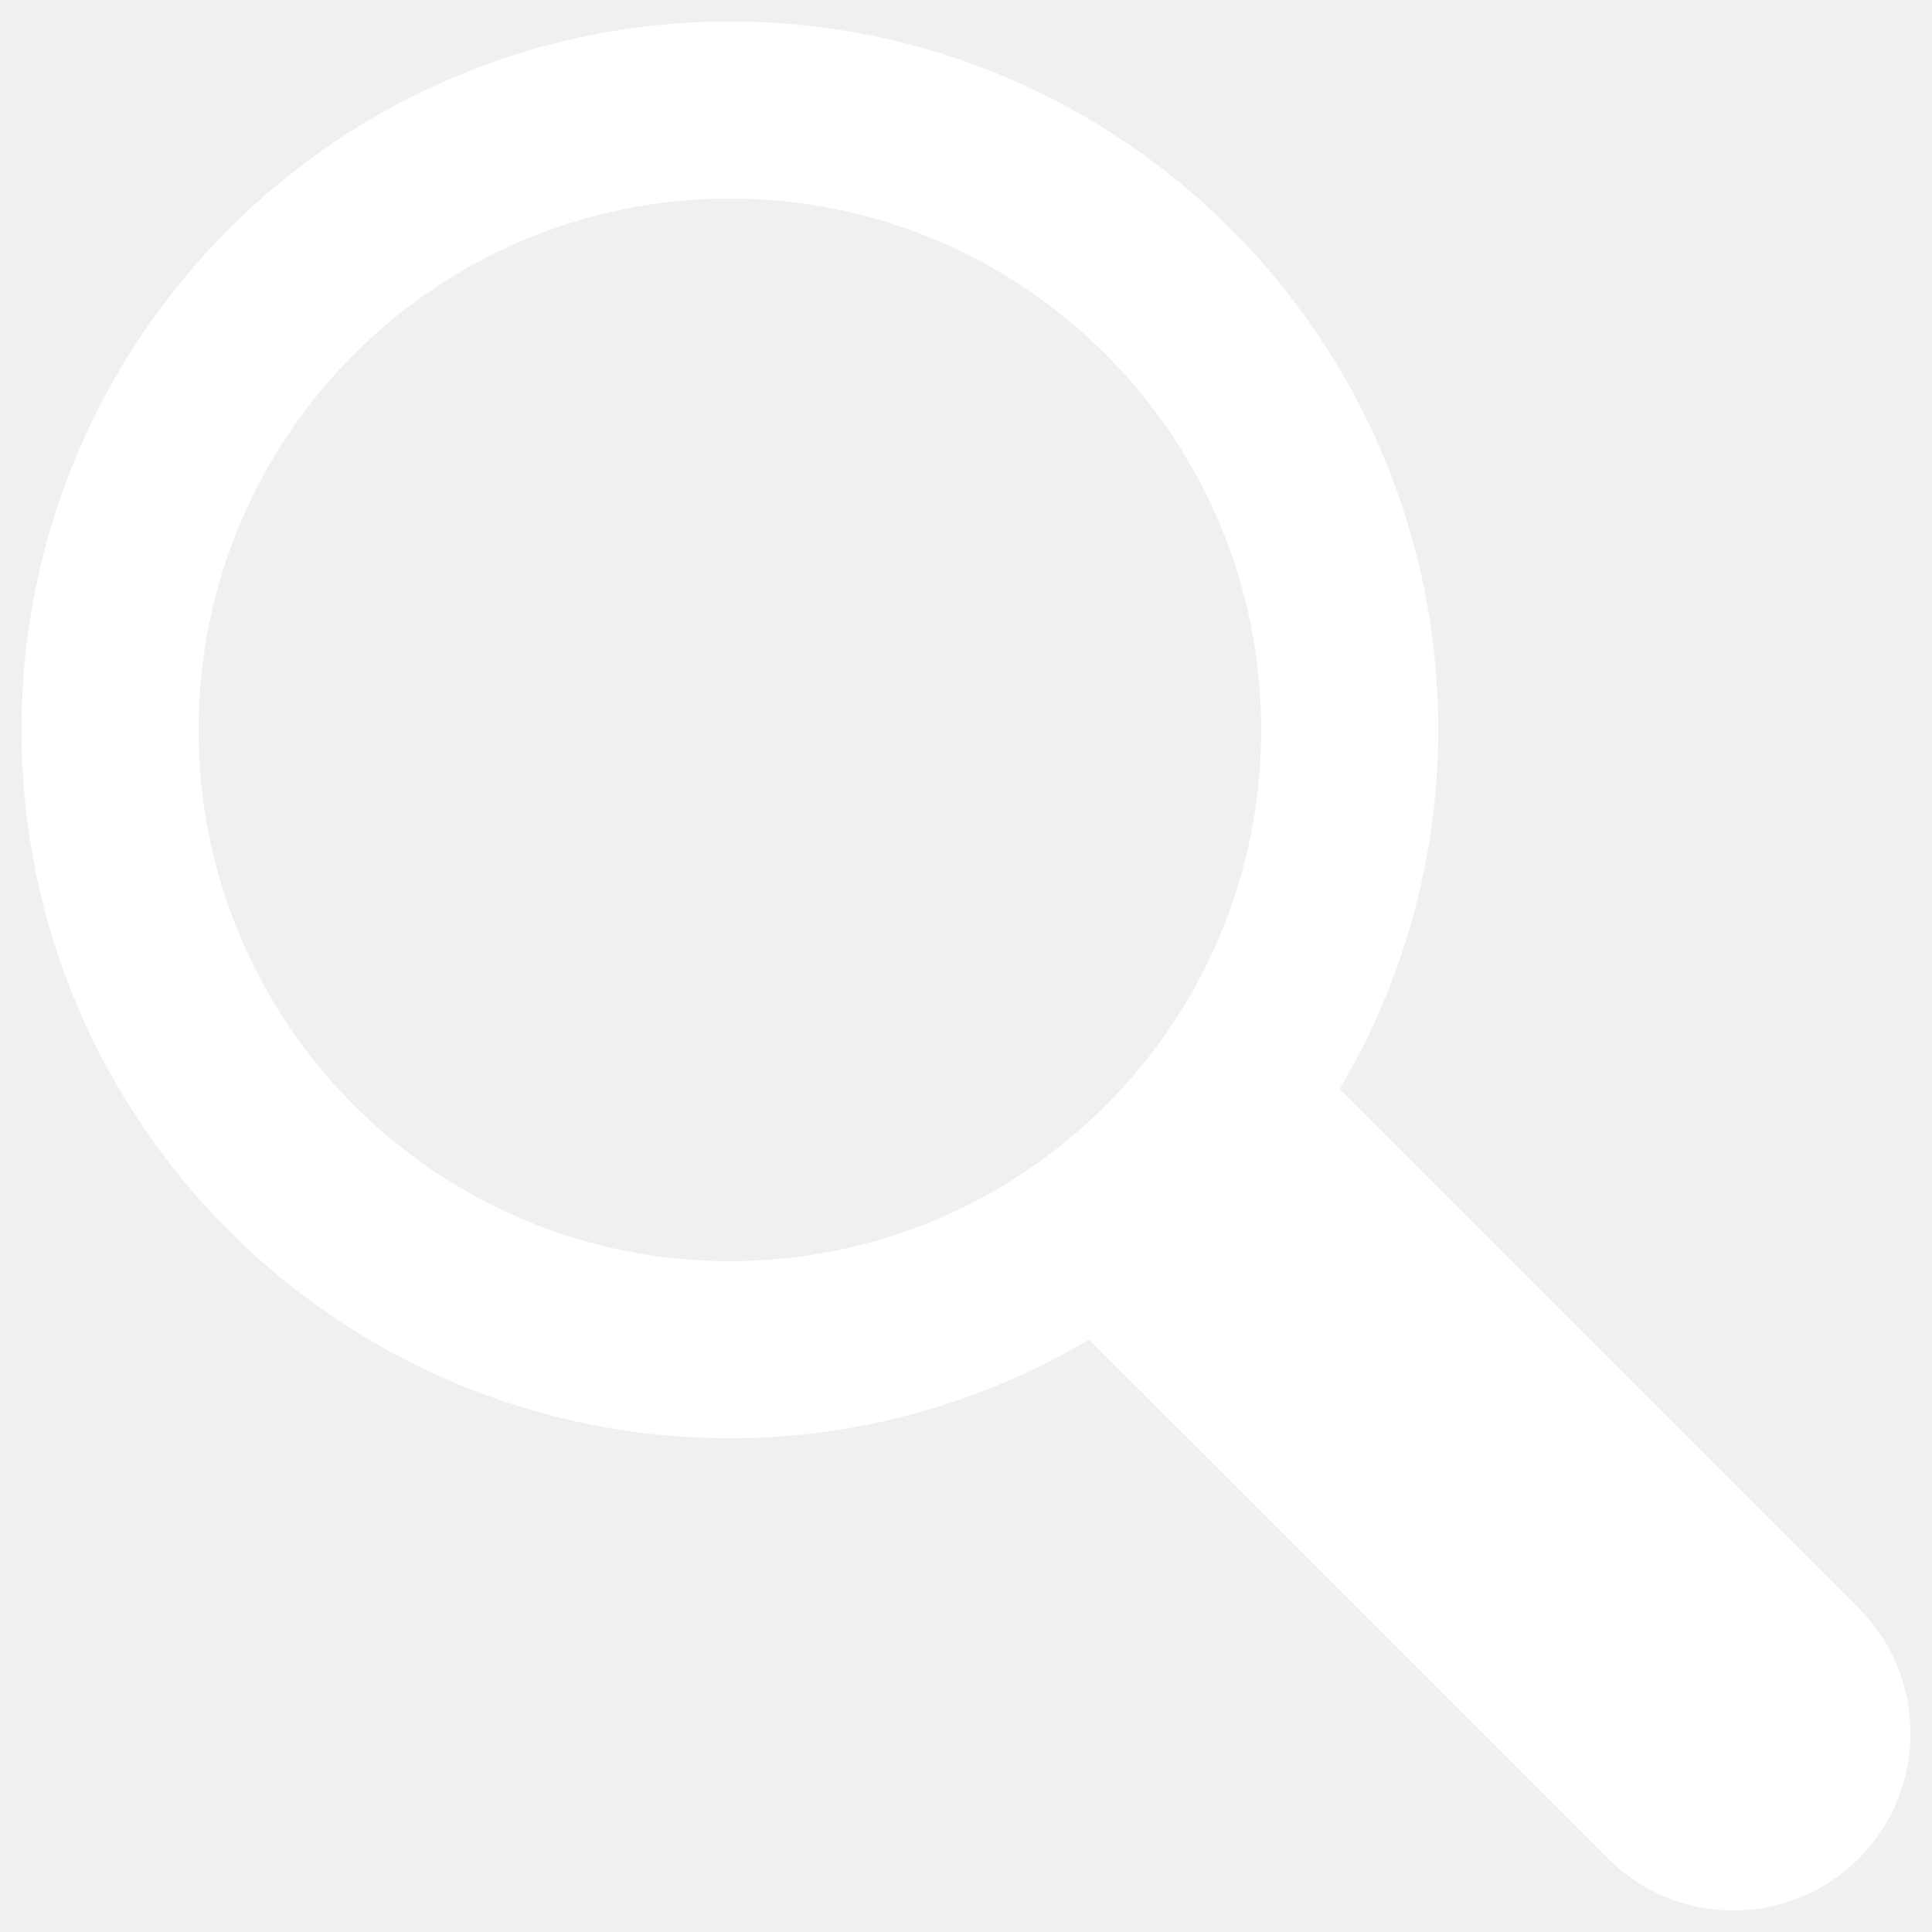
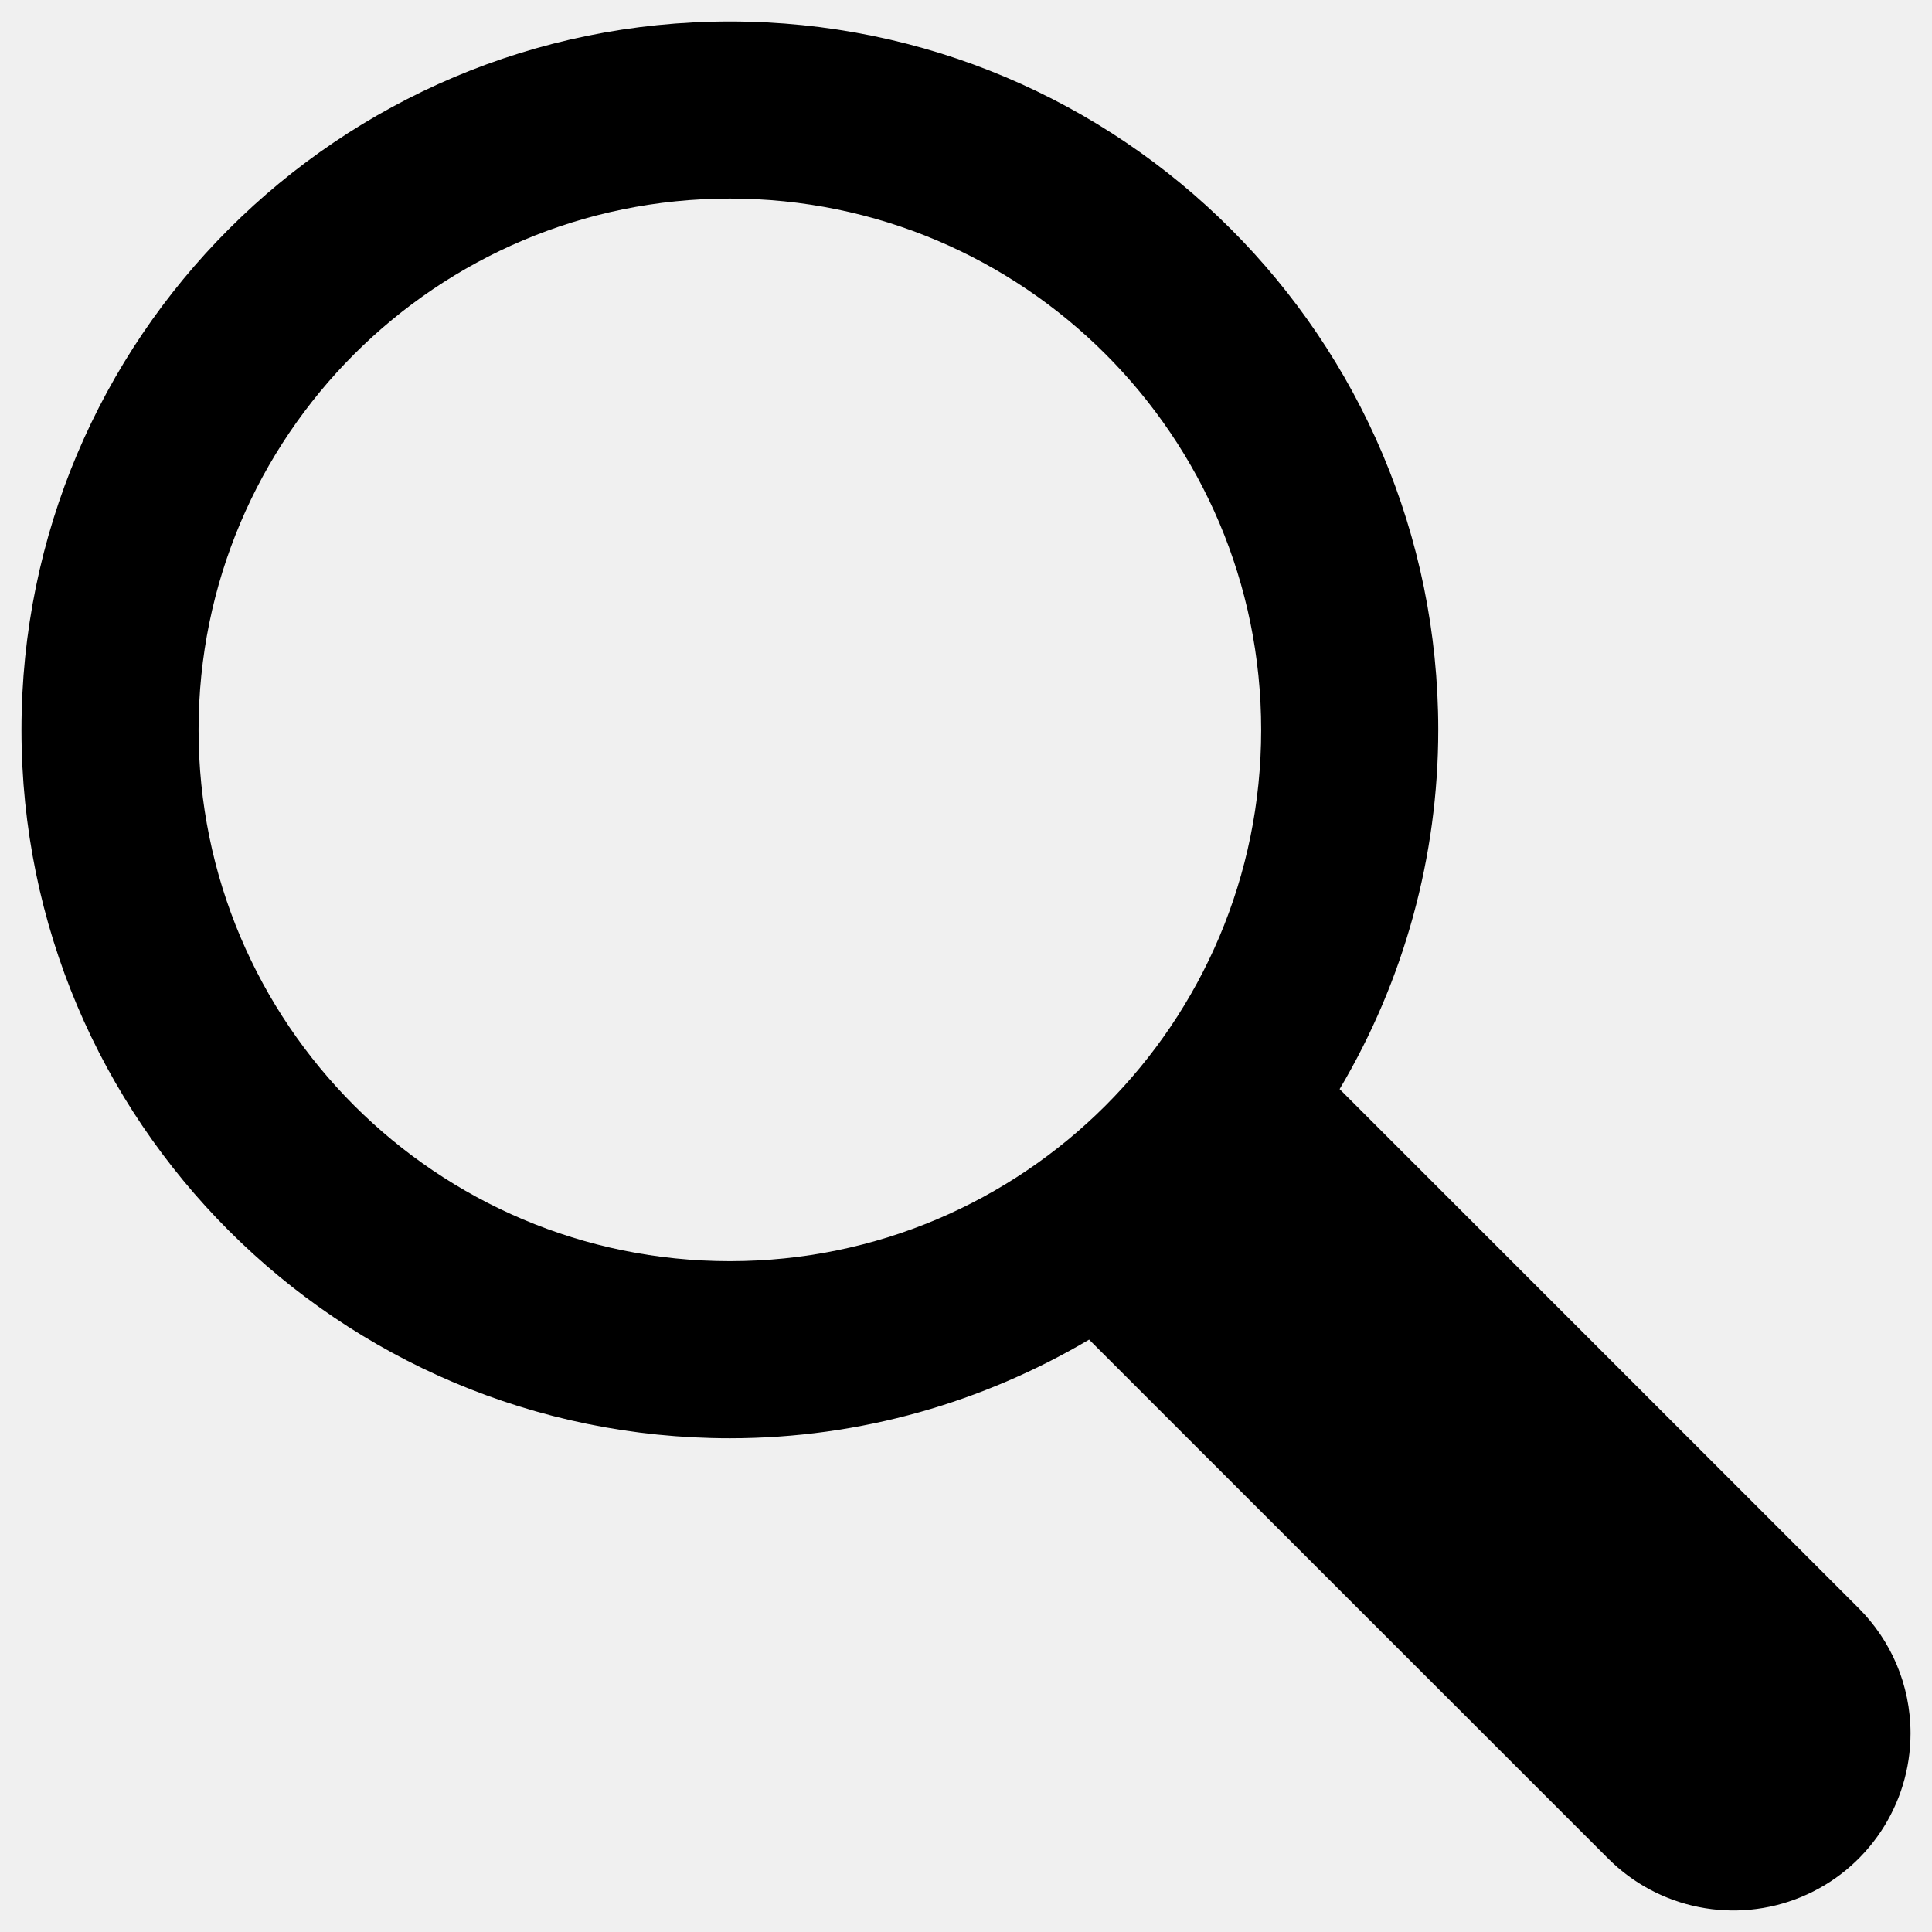
<svg xmlns="http://www.w3.org/2000/svg" width="18" height="18" viewBox="0 0 18 18">
  <g>
    <g>
-       <path id="glass" fill="#fff" d="M17.8 16.15a1.65 1.65 0 0 1-2.817 1.166l-4.836-4.835c-.982.58-2.124.919-3.347.919a6.6 6.6 0 1 1 6.6-6.6 6.558 6.558 0 0 1-.919 3.347l4.836 4.836c.298.298.483.71.483 1.167zm-11-14.3a4.95 4.95 0 1 0 0 9.9 4.95 4.95 0 0 0 0-9.9z" />
+       <path id="glass" d="M17.8 16.15a1.65 1.65 0 0 1-2.817 1.166l-4.836-4.835c-.982.58-2.124.919-3.347.919a6.6 6.6 0 1 1 6.6-6.6 6.558 6.558 0 0 1-.919 3.347l4.836 4.836c.298.298.483.71.483 1.167zm-11-14.3a4.95 4.95 0 1 0 0 9.9 4.95 4.95 0 0 0 0-9.9z" />
    </g>
  </g>
</svg>
